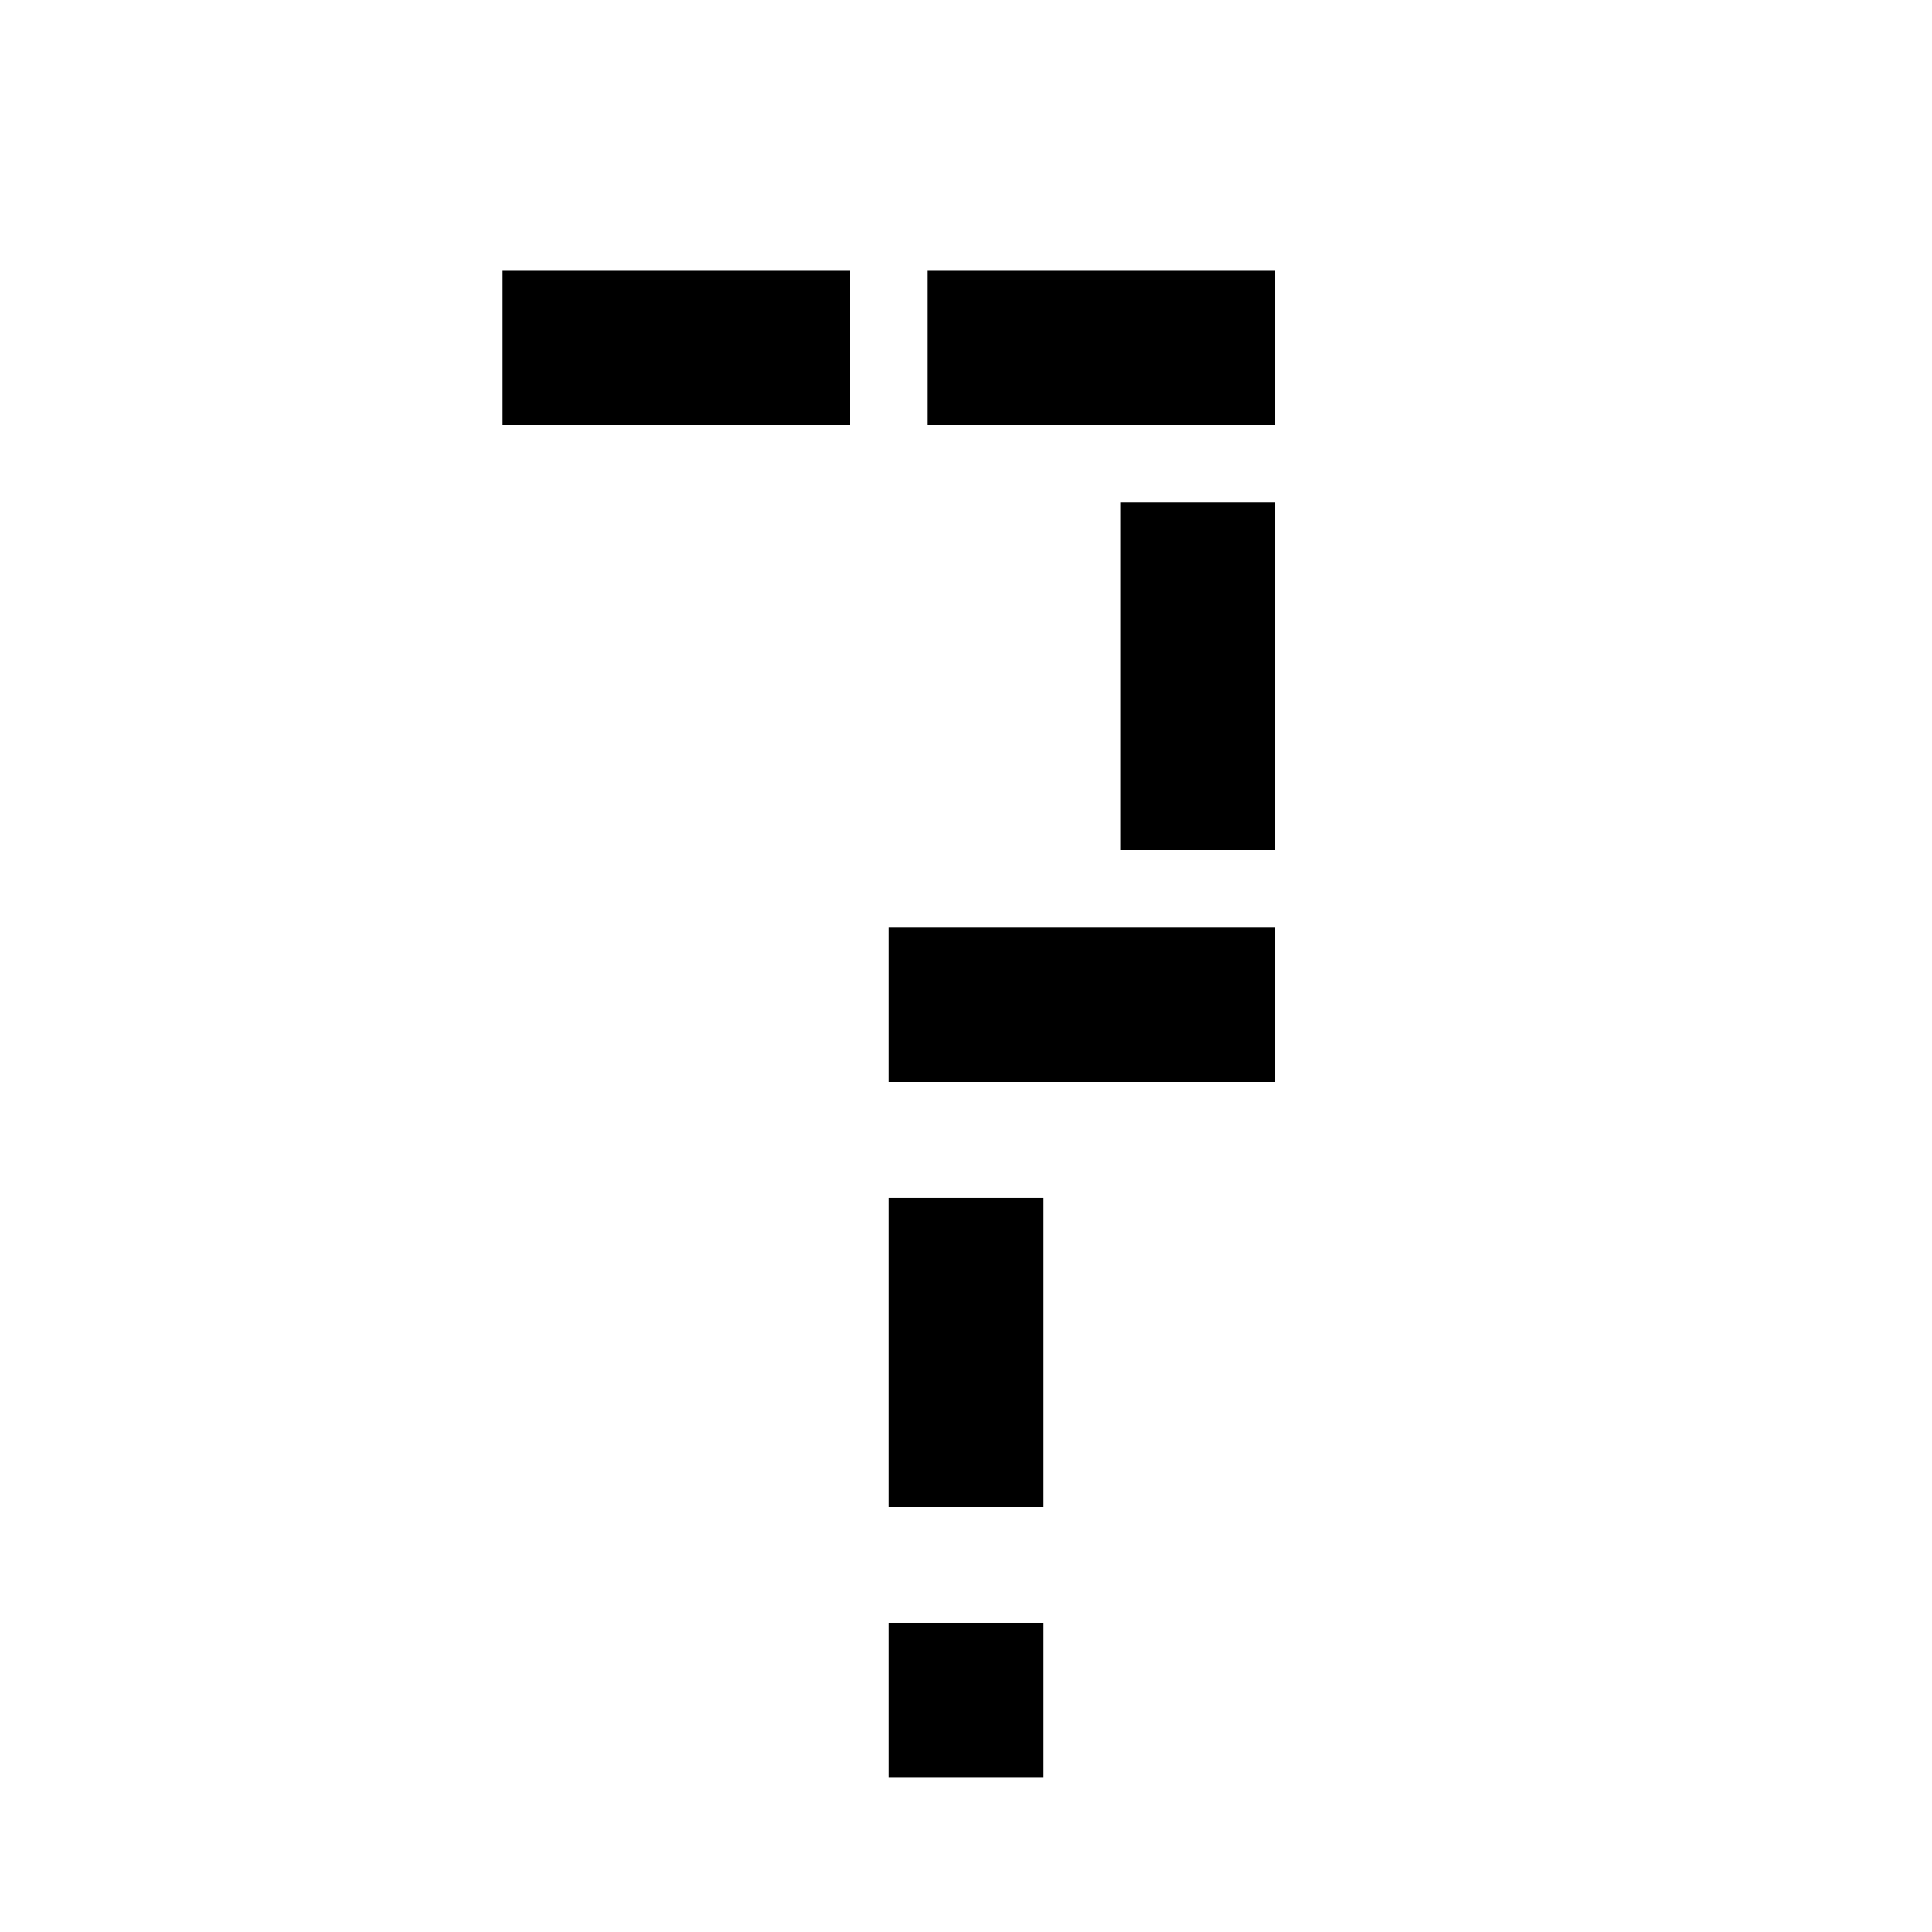
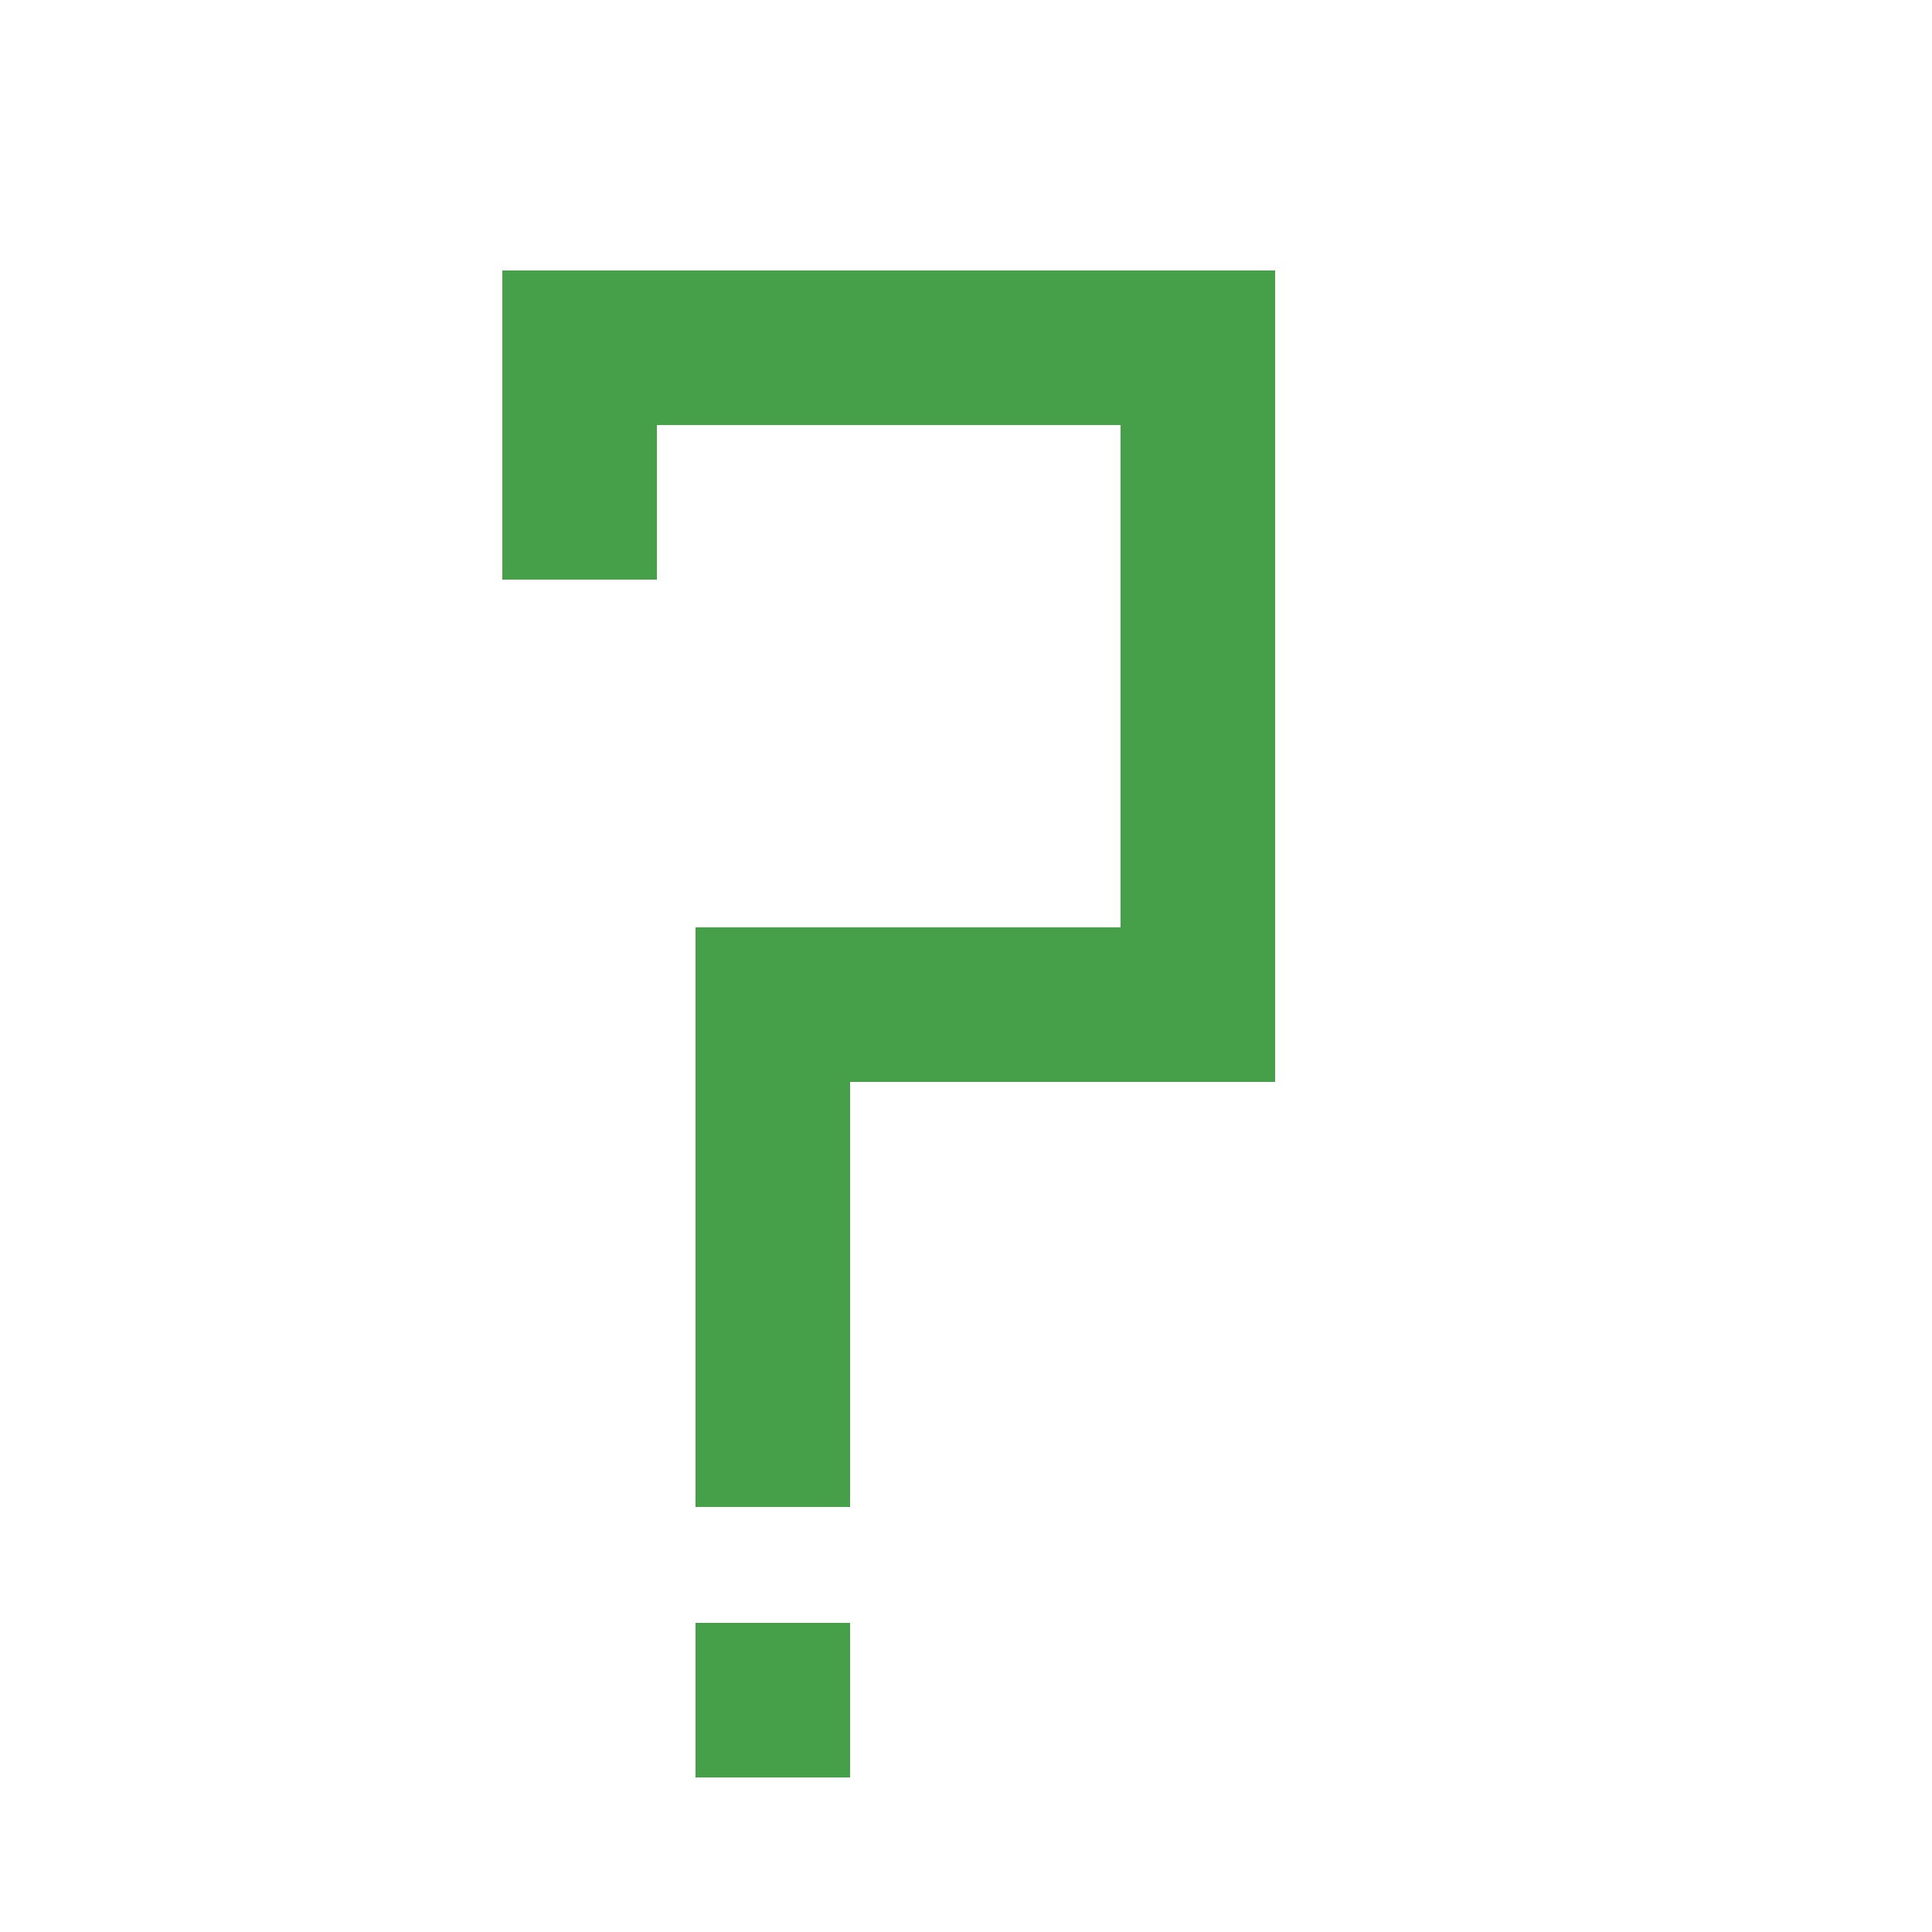
<svg xmlns="http://www.w3.org/2000/svg" width="100" height="100" viewBox="0 0 100 100">
-   <rect x="26" y="14" width="18" height="8" fill="black" />
-   <rect x="48" y="14" width="18" height="8" fill="black" />
-   <rect x="58" y="26" width="8" height="18" fill="black" />
-   <rect x="46" y="48" width="20" height="8" fill="black" />
-   <rect x="46" y="62" width="8" height="16" fill="black" />
-   <rect x="46" y="84" width="8" height="8" fill="black" />
+   <rect x="26" y="22" width="8" height="8" fill="#45a049" />
+   <rect x="26" y="14" width="40" height="8" fill="#45a049" />
+   <rect x="58" y="22" width="8" height="34" fill="#45a049" />
+   <rect x="36" y="48" width="24" height="8" fill="#45a049" />
+   <rect x="36" y="56" width="8" height="22" fill="#45a049" />
+   <rect x="36" y="84" width="8" height="8" fill="#45a049" />
</svg>
